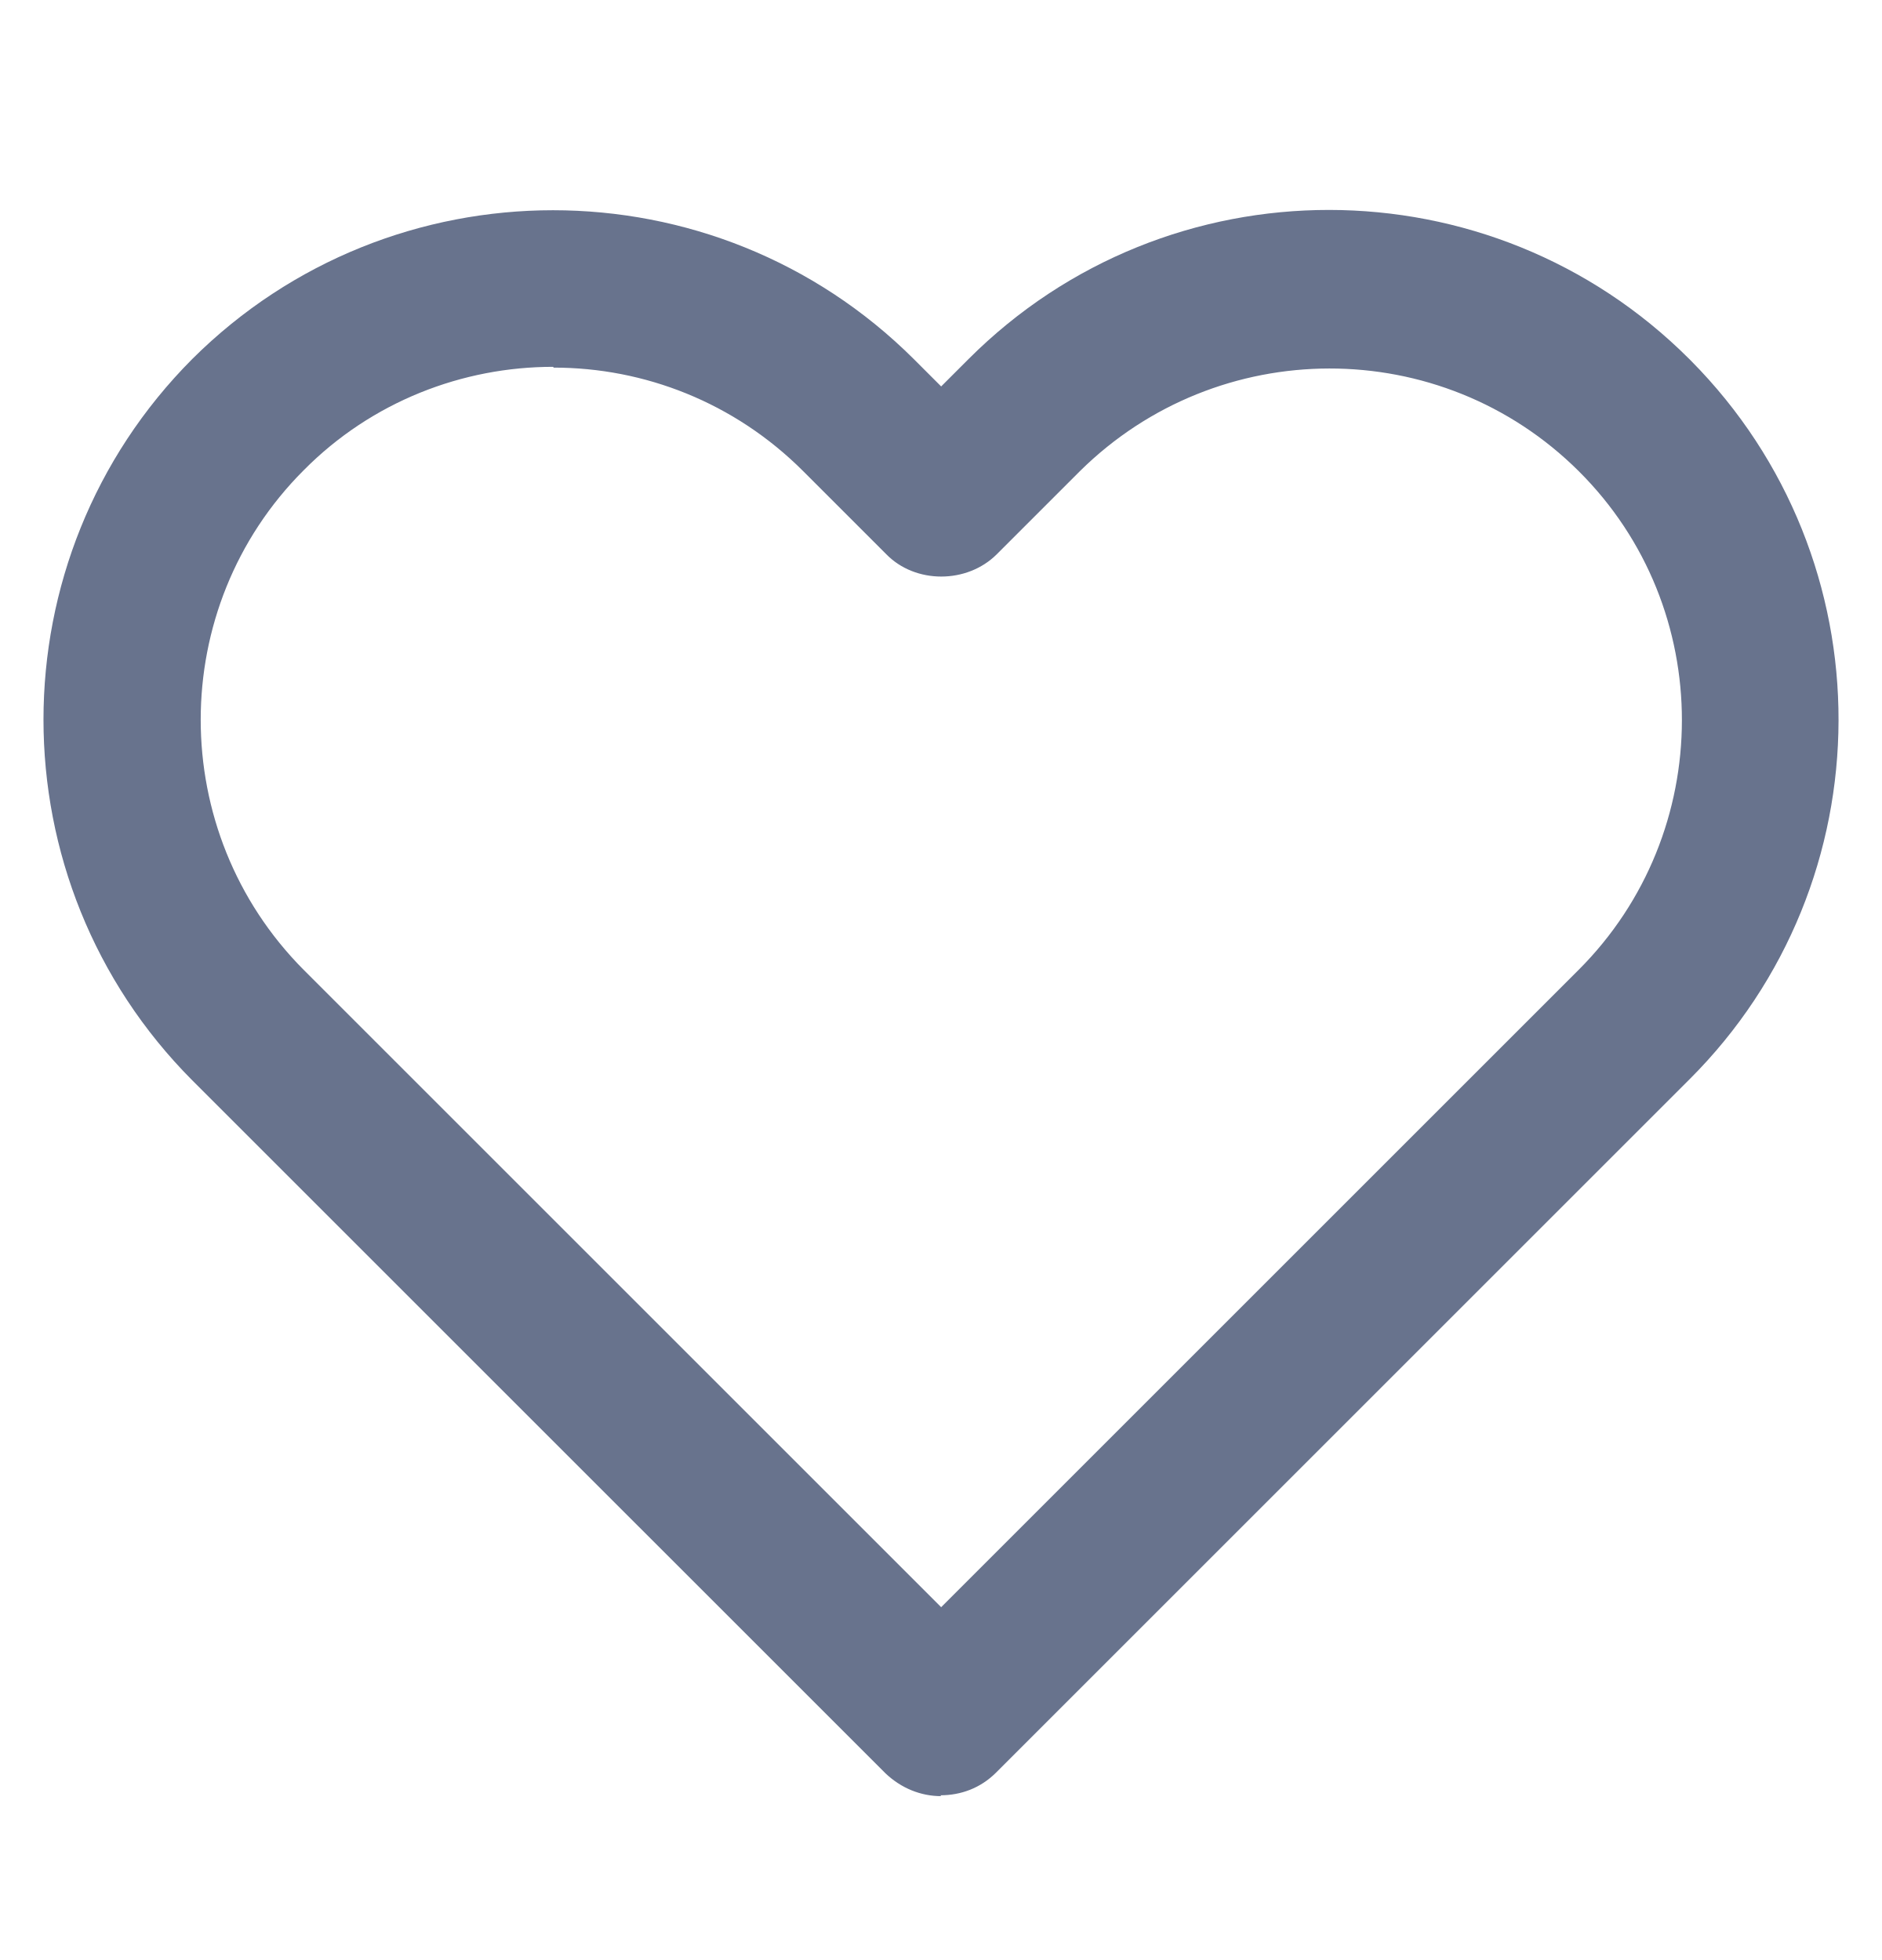
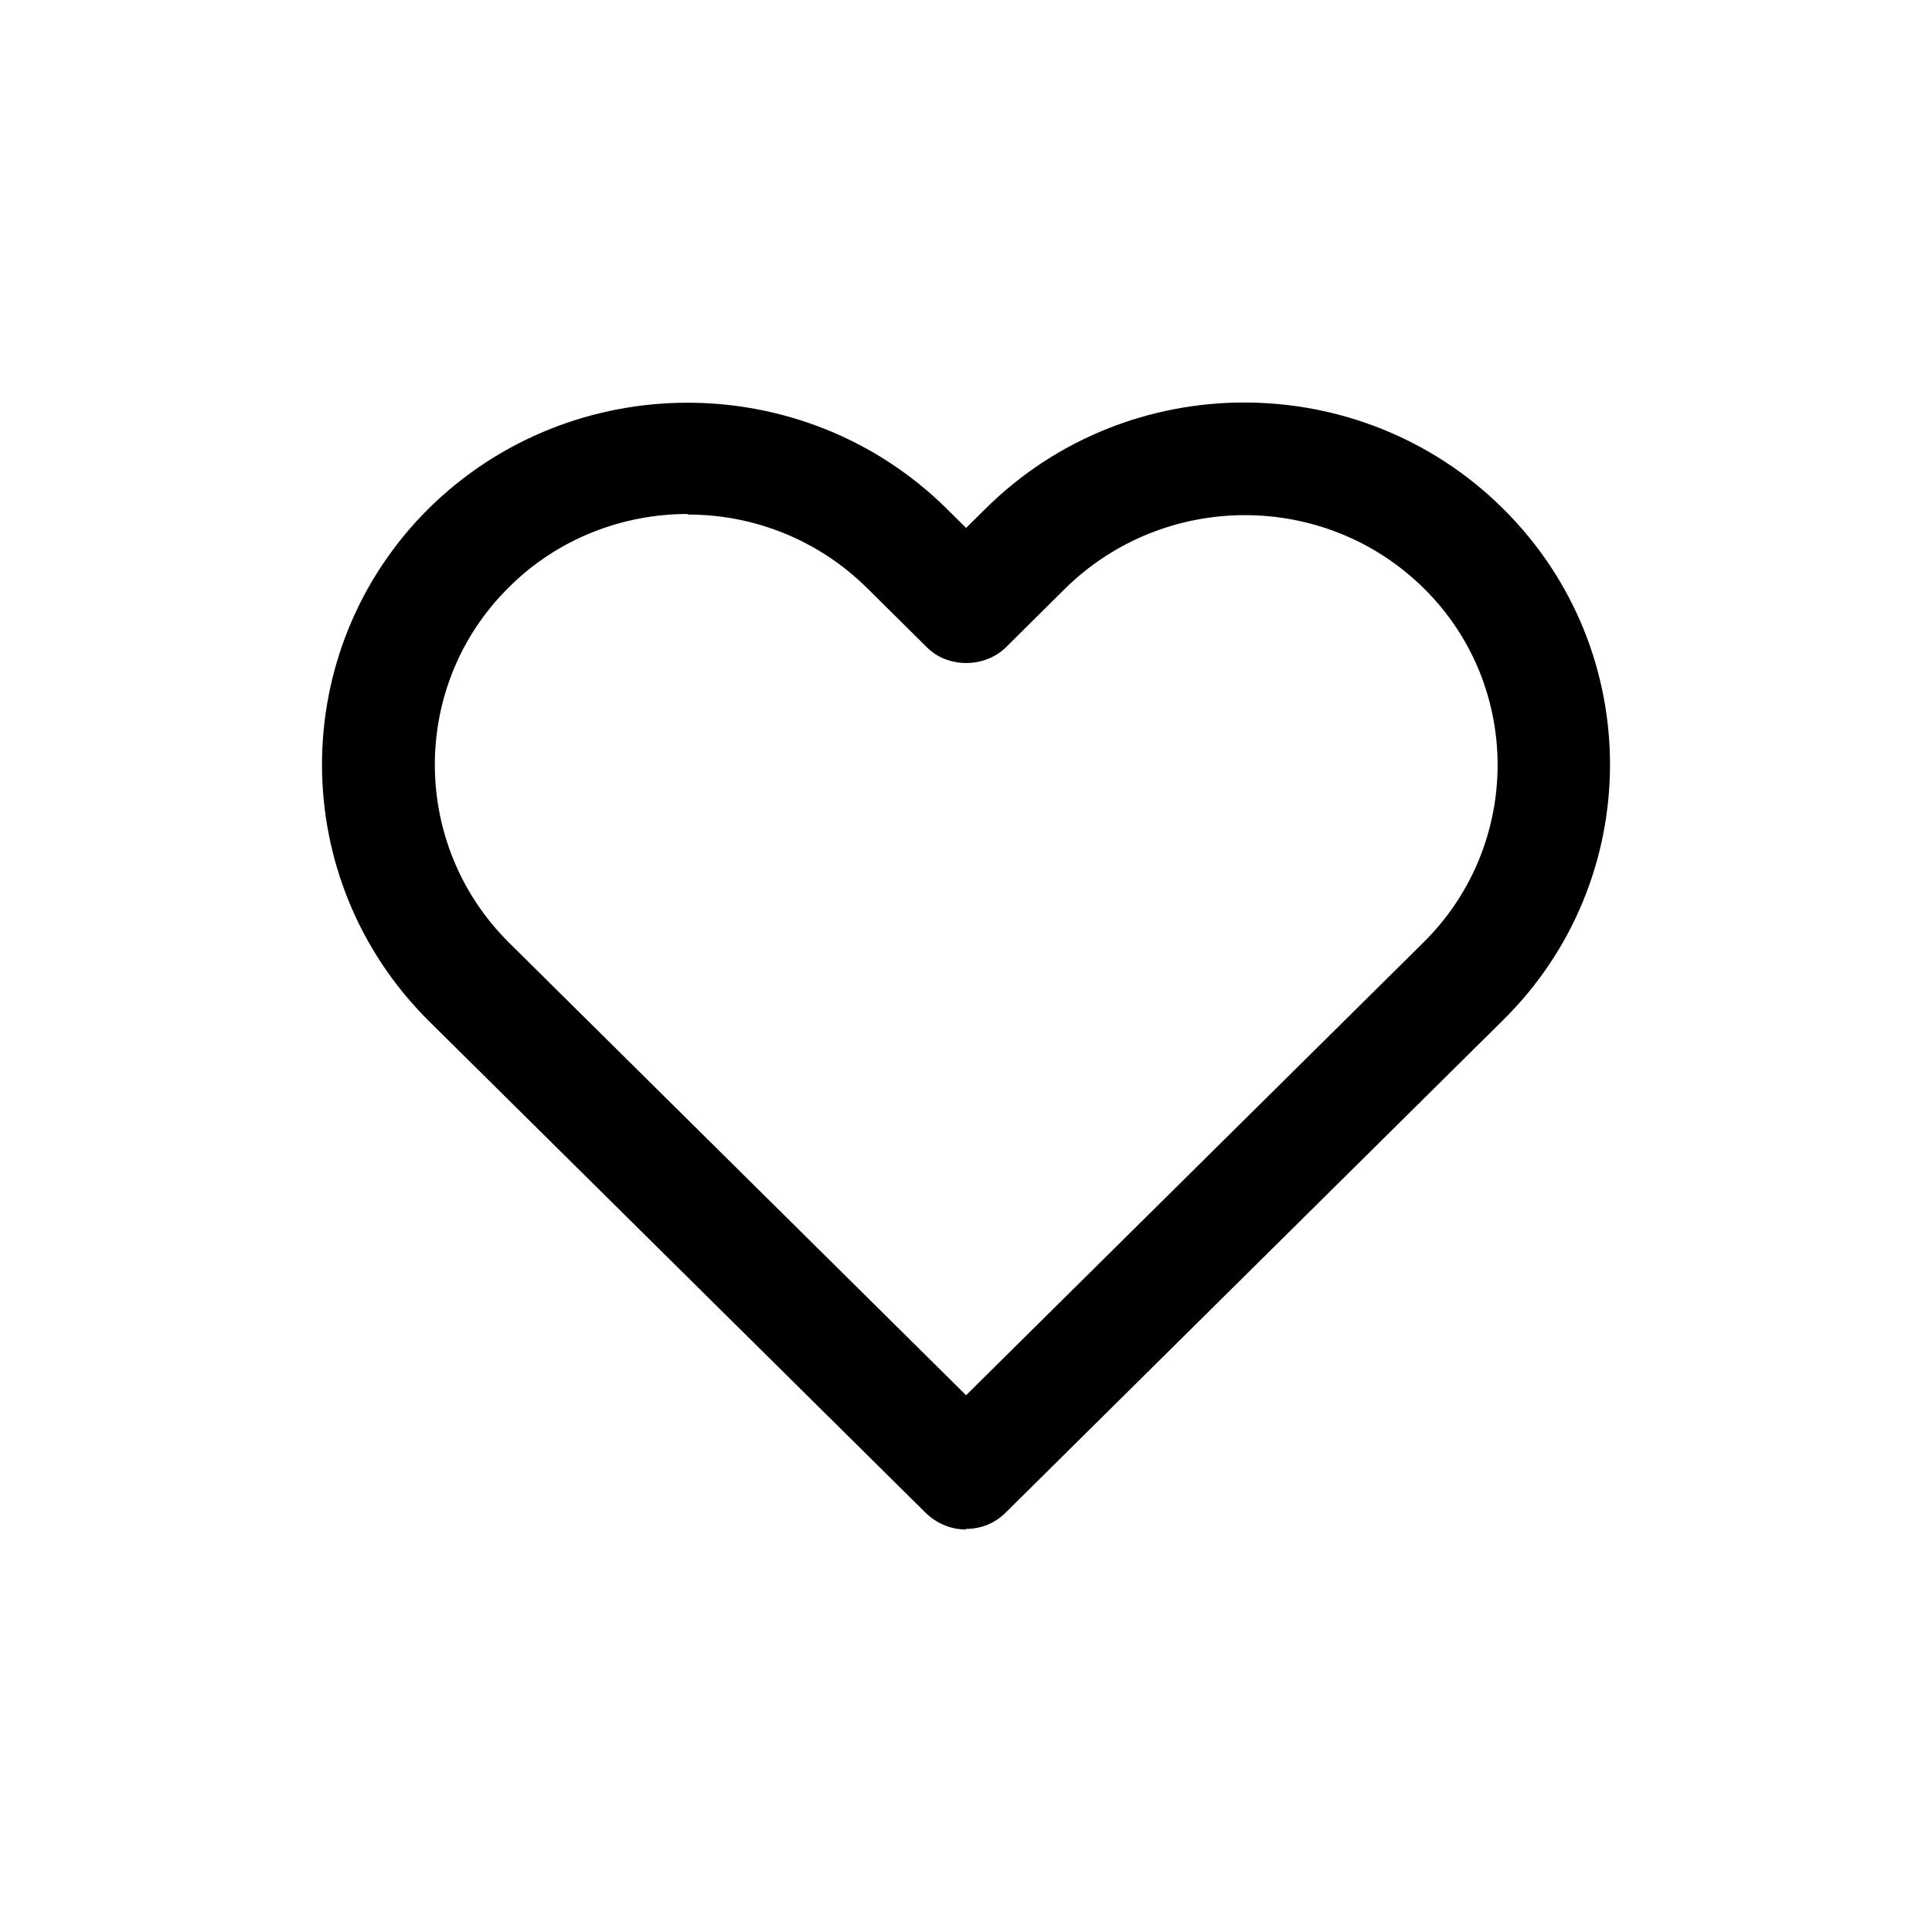
- <svg xmlns="http://www.w3.org/2000/svg" width="24" height="25" viewBox="0 0 24 25" fill="none">
-   <path d="M12.002 22.91C11.742 22.91 11.492 22.809 11.292 22.619L2.452 13.78C-0.078 11.239 -0.078 7.119 2.452 4.579C4.992 2.049 9.112 2.049 11.652 4.579L12.002 4.929L12.352 4.579C14.892 2.039 19.012 2.049 21.542 4.579C21.542 4.579 21.552 4.589 21.562 4.599C24.082 7.139 24.072 11.249 21.542 13.77L12.702 22.61C12.502 22.809 12.252 22.899 11.992 22.899L12.002 22.91ZM7.052 4.679C5.902 4.679 4.742 5.119 3.872 5.999C2.122 7.749 2.122 10.61 3.872 12.37L12.002 20.5L20.132 12.37C21.882 10.62 21.892 7.759 20.132 6.009C18.372 4.259 15.532 4.269 13.772 6.009L12.712 7.069C12.332 7.449 11.672 7.449 11.302 7.069L10.242 6.009C9.362 5.129 8.212 4.689 7.062 4.689L7.052 4.679Z" fill="#68738D" />
+ <svg xmlns="http://www.w3.org/2000/svg" width="24" height="24" viewBox="0 0 24 24" fill="currentColor">
+   <path d="M12.001 19C11.82 19 11.645 18.931 11.505 18.799L5.326 12.682C3.558 10.924 3.558 8.073 5.326 6.316C7.102 4.565 9.981 4.565 11.757 6.316L12.001 6.558L12.246 6.316C14.021 4.558 16.901 4.565 18.669 6.316C18.669 6.316 18.676 6.323 18.683 6.33C20.445 8.087 20.438 10.931 18.669 12.675L12.491 18.792C12.351 18.931 12.176 18.993 11.994 18.993L12.001 19ZM8.541 6.385C7.738 6.385 6.927 6.689 6.319 7.298C5.096 8.509 5.096 10.488 6.319 11.706L12.001 17.332L17.684 11.706C18.907 10.495 18.914 8.516 17.684 7.305C16.454 6.094 14.469 6.101 13.238 7.305L12.498 8.039C12.232 8.302 11.771 8.302 11.512 8.039L10.771 7.305C10.156 6.696 9.352 6.392 8.548 6.392L8.541 6.385Z" />
</svg>
